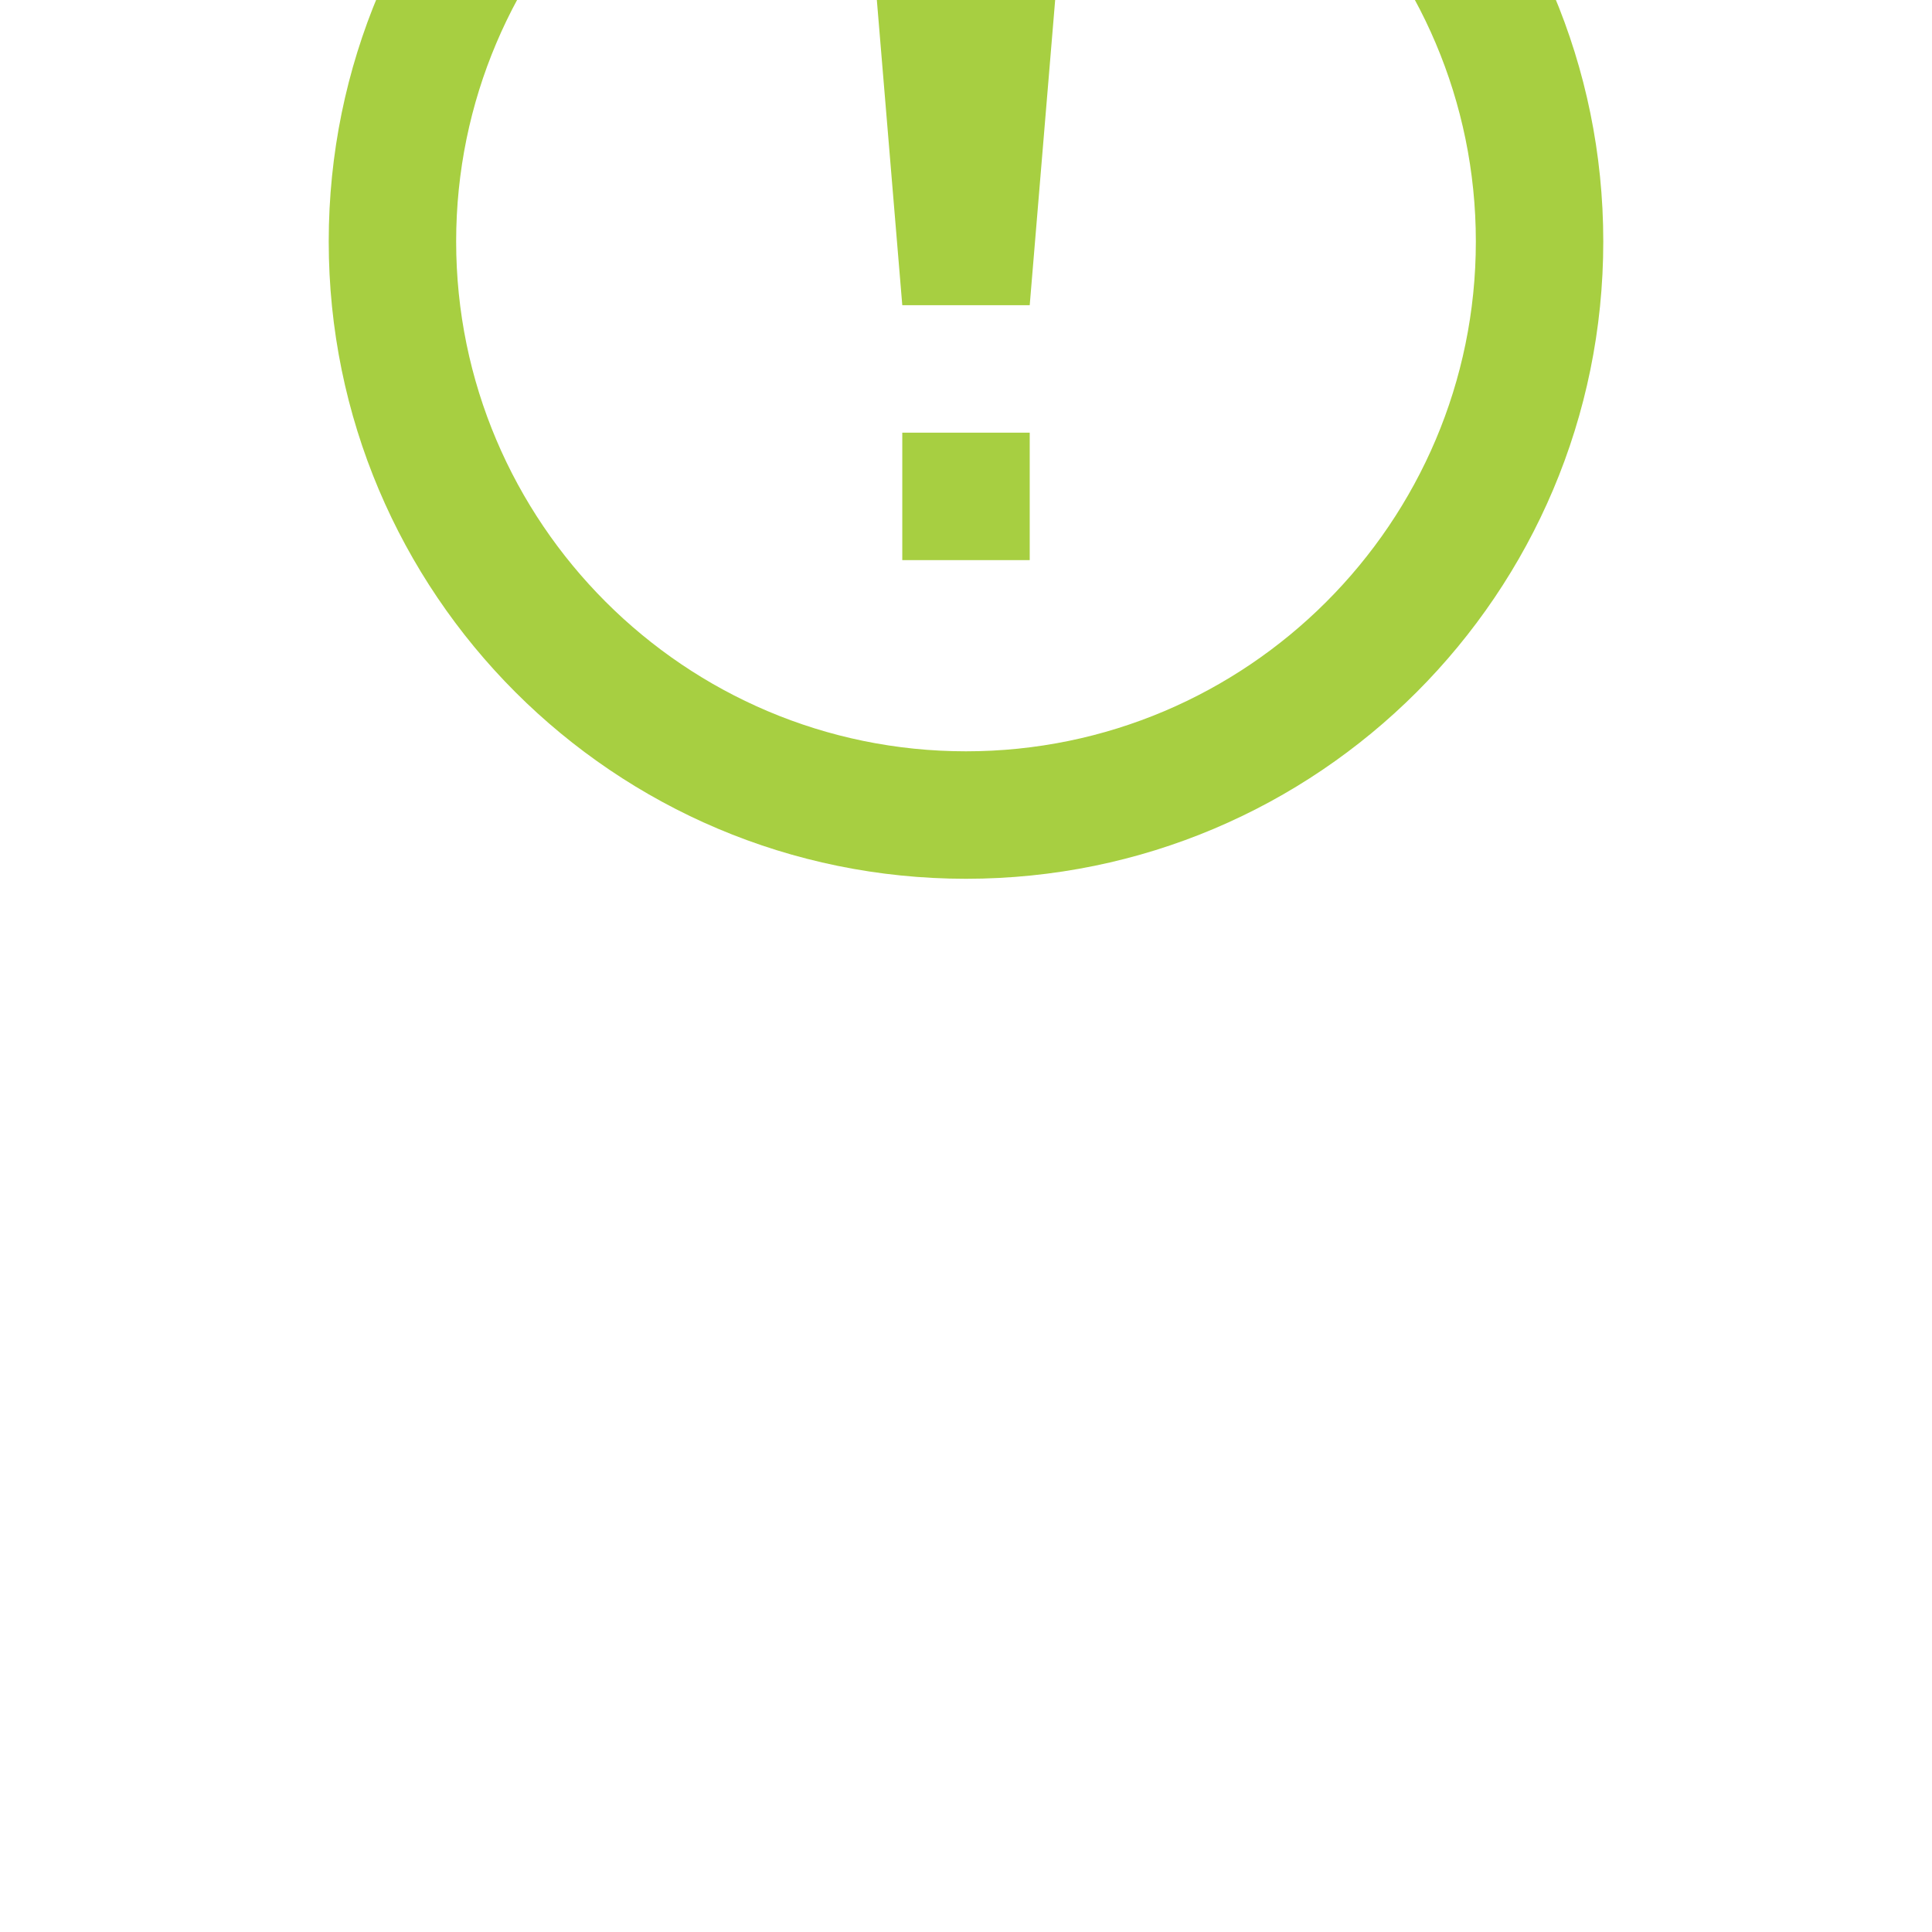
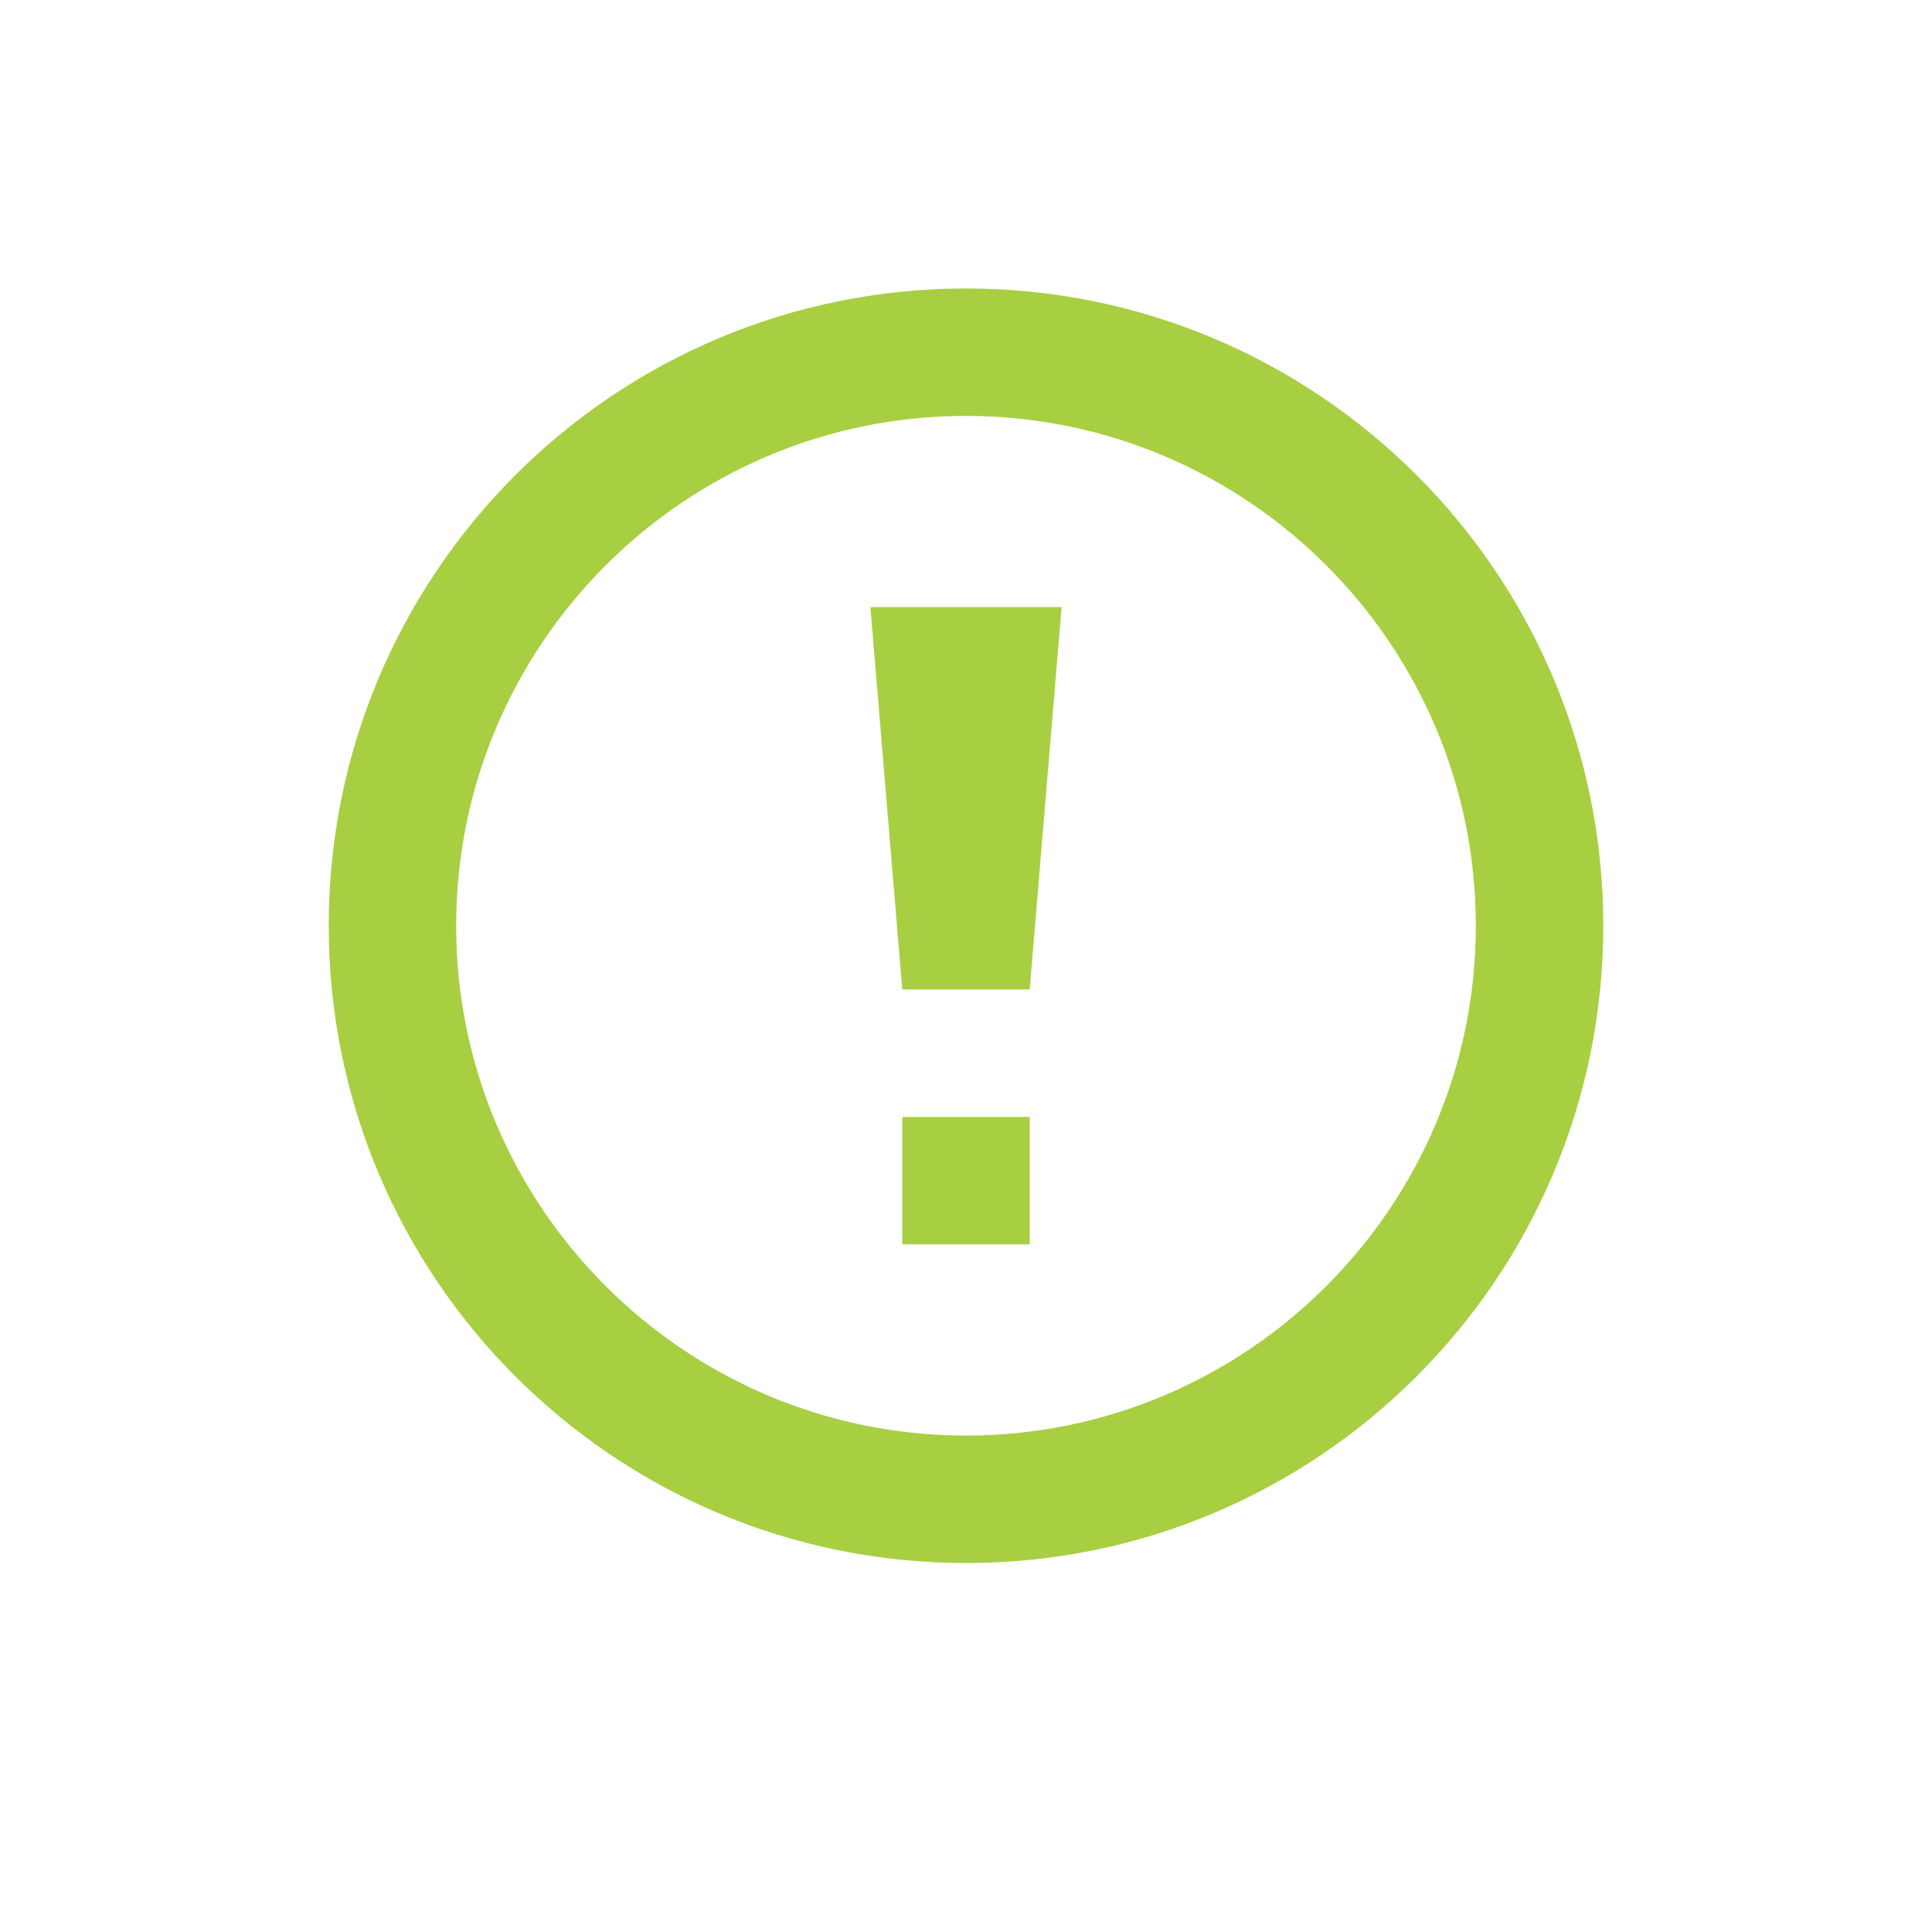
- <svg xmlns="http://www.w3.org/2000/svg" width="100%" height="100" viewBox="-5 13 48 48" fill="none">
+ <svg xmlns="http://www.w3.org/2000/svg" width="100%" height="100%" viewBox="-5 -4 48 48" fill="none">
  <path d="M19 6.333C25.984 6.333 31.667 12.016 31.667 19C31.667 25.984 25.984 31.666 19 31.666C12.016 31.666 6.333 25.984 6.333 19C6.333 12.016 12.016 6.333 19 6.333ZM19 3.167C10.255 3.167 3.167 10.255 3.167 19C3.167 27.745 10.255 34.833 19 34.833C27.745 34.833 34.833 27.745 34.833 19C34.833 10.255 27.745 3.167 19 3.167ZM20.583 23.75H17.417V26.916H20.583V23.75ZM17.417 20.583H20.583L21.375 11.083H16.625L17.417 20.583Z" fill="#A7CF41" />
</svg>
